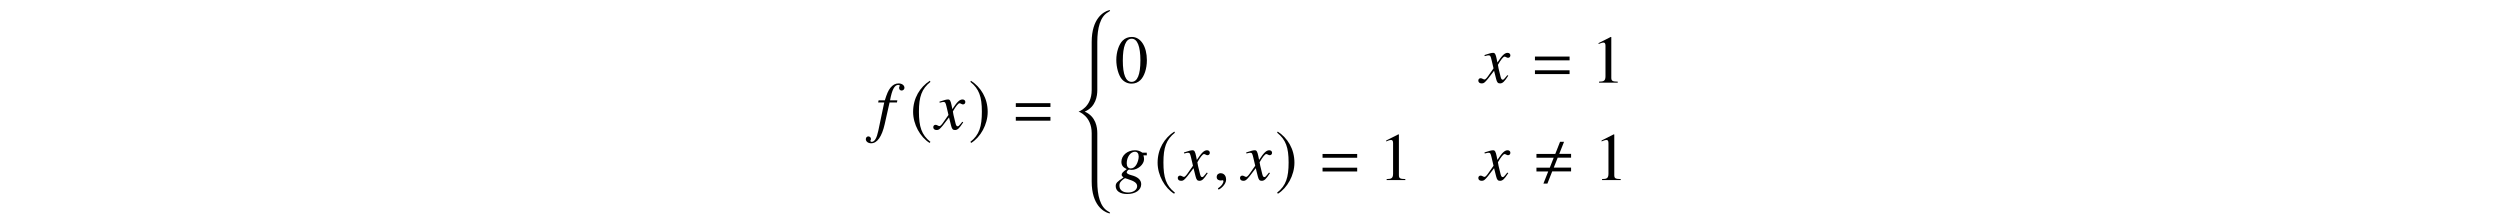
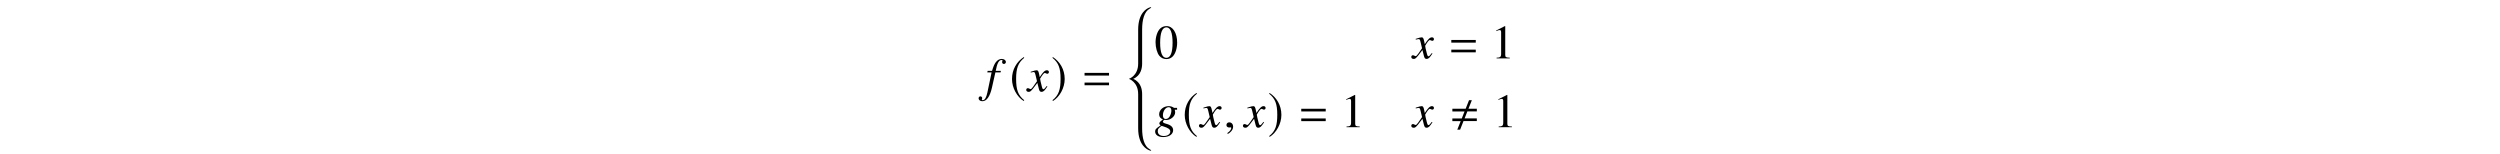
- <svg xmlns="http://www.w3.org/2000/svg" xmlns:xlink="http://www.w3.org/1999/xlink" version="1.1" width="368.204pt" height="31.964pt" viewBox="-.5 -31.464 368.204 31.964">
+ <svg xmlns="http://www.w3.org/2000/svg" xmlns:xlink="http://www.w3.org/1999/xlink" version="1.1" width="521.204pt" height="31.964pt" viewBox="-.5 -31.464 521.204 31.964">
  <defs>
    <use id="g11-48" xlink:href="#g10-48" transform="scale(1.369862)" />
    <use id="g11-49" xlink:href="#g10-49" transform="scale(1.369862)" />
+     <path id="g5-40" d="m5.121 29.33c0-.1-.159-.179-.279-.249c-1.176-.638-1.604-2.361-1.604-4.384v-7.133c0-.857-.199-2.461-1.853-3.178c1.654-.717 1.853-2.321 1.853-3.178v-7.093c0-2.022 .428-3.746 1.604-4.384c.12-.07 .279-.149 .279-.249c0-.03-.03-.04-.07-.04c-.06 0-.149 .02-.189 .04c-.667 .209-2.451 1.136-2.451 4.653v7.073c0 2.55-1.923 3.178-1.933 3.178c.01 0 1.933 .628 1.933 3.178v7.113c0 3.517 1.783 4.443 2.451 4.653c.04 .02 .13 .04 .189 .04c.04 0 .07-.01 .07-.04z" />
+     <path id="g12-60" d="m5.719-1.275v-.558h-2.55l.578-1.465h1.973v-.558h-1.743l.707-1.783h-.588l-.707 1.793h-2.77v.558h2.54l-.578 1.465h-1.963v.558h1.733l-.707 1.783h.588l.707-1.793h2.78z" />
+     <path id="g12-61" d="m5.499-3.288v-.558h-5.101v.558h5.101zm0 2.022v-.558h-5.101v.558h5.101z" />
    <path id="g10-48" d="m3.462-2.4c0-1.491-.662-2.516-1.615-2.516c-.4 0-.705 .124-.975 .378c-.422 .407-.698 1.244-.698 2.095c0 .793 .24 1.644 .582 2.051c.269 .32 .64 .495 1.062 .495c.371 0 .684-.124 .945-.378c.422-.4 .698-1.244 .698-2.124zm-.698 .015c0 1.52-.32 2.298-.945 2.298s-.945-.778-.945-2.291c0-1.542 .327-2.349 .953-2.349c.611 0 .938 .822 .938 2.342z" />
    <path id="g10-49" d="m2.865 0v-.109c-.575-.007-.691-.08-.691-.429v-4.364l-.058-.015l-1.309 .662v.102c.087-.036 .167-.065 .196-.08c.131-.051 .255-.08 .327-.08c.153 0 .218 .109 .218 .342v3.295c0 .24-.058 .407-.175 .473c-.109 .065-.211 .087-.516 .095v.109h2.007z" />
-     <path id="g12-60" d="m5.719-1.275v-.558h-2.55l.578-1.465h1.973v-.558h-1.743l.707-1.783h-.588l-.707 1.793h-2.77v.558h2.54l-.578 1.465h-1.963v.558h1.733l-.707 1.783h.588l.707-1.793h2.78z" />
-     <path id="g12-61" d="m5.499-3.288v-.558h-5.101v.558h5.101zm0 2.022v-.558h-5.101v.558h5.101z" />
-     <path id="g5-40" d="m5.121 29.33c0-.1-.159-.179-.279-.249c-1.176-.638-1.604-2.361-1.604-4.384v-7.133c0-.857-.199-2.461-1.853-3.178c1.654-.717 1.853-2.321 1.853-3.178v-7.093c0-2.022 .428-3.746 1.604-4.384c.12-.07 .279-.149 .279-.249c0-.03-.03-.04-.07-.04c-.06 0-.149 .02-.189 .04c-.667 .209-2.451 1.136-2.451 4.653v7.073c0 2.55-1.923 3.178-1.933 3.178c.01 0 1.933 .628 1.933 3.178v7.113c0 3.517 1.783 4.443 2.451 4.653c.04 .02 .13 .04 .189 .04c.04 0 .07-.01 .07-.04z" />
    <use id="g7-185" xlink:href="#g6-185" transform="scale(1.369862)" />
    <use id="g7-186" xlink:href="#g6-186" transform="scale(1.369862)" />
    <path id="g6-185" d="m2.145-5.215c-1.055 .684-1.796 1.862-1.796 3.345c0 1.353 .771 2.72 1.775 3.338l.087-.116c-.96-.756-1.236-1.636-1.236-3.244c0-1.615 .298-2.451 1.236-3.207l-.065-.116z" />
    <path id="g6-186" d="m.276-5.215l-.065 .116c.938 .756 1.236 1.593 1.236 3.207c0 1.607-.276 2.487-1.236 3.244l.087 .116c1.004-.618 1.775-1.985 1.775-3.338c0-1.484-.742-2.662-1.796-3.345z" />
    <path id="g9-53" d="m4.224-6.107c0-.369-.369-.648-.857-.648c-.478 0-.857 .209-1.215 .648c-.309 .399-.518 .867-.817 1.843h-.917l-.07 .319h.897l-.877 4.184c-.229 1.076-.548 1.614-.966 1.614c-.12 0-.199-.07-.199-.159c0-.04 .01-.06 .04-.11c.04-.06 .05-.1 .05-.159c0-.209-.179-.379-.389-.379s-.369 .179-.369 .408c0 .349 .339 .608 .787 .608c.887 0 1.574-.976 1.993-2.819l.717-3.188h1.086l.06-.319h-1.076c.289-1.574 .658-2.271 1.215-2.271c.139 0 .219 .05 .219 .13c0 0-.01 .05-.04 .09c-.05 .08-.06 .13-.06 .209c0 .239 .149 .399 .369 .399c.229 0 .418-.179 .418-.399z" />
    <path id="g9-54" d="m3.846 .598c-.01-.628-.488-1.066-1.445-1.315c-.438-.11-.697-.269-.697-.418s.229-.408 .359-.408c0 0 .04 0 .07 .01c.08 .02 .219 .03 .309 .03c.907 0 1.823-.797 1.823-1.574c0-.169-.03-.359-.09-.568h.498l-.01-.389h-.608c-.03 0-.08-.02-.159-.08c-.269-.179-.598-.279-.976-.279c-1.106 0-1.993 .767-1.993 1.704c.01 .518 .229 .817 .797 1.076c-.578 .399-.757 .598-.757 .837c0 .13 .09 .249 .279 .389c-.956 .628-1.156 .837-1.156 1.275c0 .717 .648 1.166 1.674 1.166c1.255 0 2.082-.588 2.082-1.455zm-.598 .299c0 .538-.568 .936-1.335 .936c-.797 0-1.275-.379-1.275-1.016c0-.239 .05-.408 .209-.598c.13-.169 .548-.498 .628-.498c0 0 .03 .01 .05 .02l.289 .09c1.056 .329 1.425 .608 1.435 1.066zm-.07-3.238c-.219 .408-.528 .628-.867 .628c-.389 0-.598-.289-.598-.767c0-.907 .558-1.694 1.196-1.694c.369 0 .558 .239 .568 .707c0 .349-.12 .787-.299 1.126z" />
    <path id="g9-71" d="m4.144-1.026l-.139-.08c-.08 .1-.13 .149-.219 .269c-.229 .299-.339 .399-.468 .399c-.139 0-.229-.13-.299-.408c-.02-.09-.03-.139-.04-.159c-.239-.936-.359-1.474-.359-1.624c.438-.767 .797-1.205 .976-1.205c.06 0 .149 .03 .239 .08c.12 .07 .189 .09 .279 .09c.199 0 .339-.149 .339-.359c0-.219-.169-.369-.408-.369c-.438 0-.807 .359-1.504 1.425l-.11-.548c-.139-.677-.249-.877-.518-.877c-.229 0-.548 .08-1.166 .289l-.11 .04l.04 .149l.169-.04c.189-.05 .309-.07 .389-.07c.249 0 .309 .09 .448 .687l.289 1.225l-.817 1.166c-.209 .299-.399 .478-.508 .478c-.06 0-.159-.03-.259-.09c-.13-.07-.229-.1-.319-.1c-.199 0-.339 .149-.339 .349c0 .259 .189 .418 .498 .418s.428-.09 .927-.687l.897-1.176l.299 1.196c.13 .518 .259 .667 .578 .667c.379 0 .638-.239 1.215-1.136z" />
    <path id="g9-150" d="m1.943-.06c0-.827-.578-.956-.807-.956c-.249 0-.578 .149-.578 .578c0 .399 .359 .498 .618 .498c.07 0 .12-.01 .149-.02c.04-.01 .07-.02 .09-.02c.07 0 .139 .05 .139 .139c0 .189-.159 .638-.817 1.056l.09 .189c.299-.1 1.116-.757 1.116-1.465z" />
  </defs>
  <g id="page164">
-     <use x="128.485" y="-12.423" xlink:href="#g9-53" />
-     <use x="133.506" y="-12.423" xlink:href="#g7-185" />
-     <use x="137.222" y="-12.423" xlink:href="#g9-71" />
-     <use x="142.129" y="-12.423" xlink:href="#g7-186" />
-     <use x="148.712" y="-12.423" xlink:href="#g12-61" />
-     <use x="157.875" y="-29.41" xlink:href="#g5-40" />
-     <use x="163.673" y="-19.288" xlink:href="#g11-48" />
-     <use x="217.498" y="-19.288" xlink:href="#g9-71" />
-     <use x="225.172" y="-19.288" xlink:href="#g12-61" />
-     <use x="233.837" y="-19.288" xlink:href="#g11-49" />
-     <use x="163.733" y="-4.942" xlink:href="#g9-54" />
-     <use x="169.516" y="-4.942" xlink:href="#g7-185" />
-     <use x="173.232" y="-4.942" xlink:href="#g9-71" />
-     <use x="178.139" y="-4.942" xlink:href="#g9-150" />
-     <use x="182.399" y="-4.942" xlink:href="#g9-71" />
-     <use x="187.306" y="-4.942" xlink:href="#g7-186" />
-     <use x="193.889" y="-4.942" xlink:href="#g12-61" />
-     <use x="202.554" y="-4.942" xlink:href="#g11-49" />
-     <use x="217.498" y="-4.942" xlink:href="#g9-71" />
-     <use x="225.172" y="-4.942" xlink:href="#g12-60" />
-     <use x="234.276" y="-4.942" xlink:href="#g11-49" />
+     <use x="204.985" y="-12.423" xlink:href="#g9-53" />
+     <use x="210.006" y="-12.423" xlink:href="#g7-185" />
+     <use x="213.722" y="-12.423" xlink:href="#g9-71" />
+     <use x="218.629" y="-12.423" xlink:href="#g7-186" />
+     <use x="225.212" y="-12.423" xlink:href="#g12-61" />
+     <use x="234.375" y="-29.41" xlink:href="#g5-40" />
+     <use x="240.173" y="-19.288" xlink:href="#g11-48" />
+     <use x="293.998" y="-19.288" xlink:href="#g9-71" />
+     <use x="301.672" y="-19.288" xlink:href="#g12-61" />
+     <use x="310.337" y="-19.288" xlink:href="#g11-49" />
+     <use x="240.233" y="-4.942" xlink:href="#g9-54" />
+     <use x="246.016" y="-4.942" xlink:href="#g7-185" />
+     <use x="249.732" y="-4.942" xlink:href="#g9-71" />
+     <use x="254.639" y="-4.942" xlink:href="#g9-150" />
+     <use x="258.899" y="-4.942" xlink:href="#g9-71" />
+     <use x="263.806" y="-4.942" xlink:href="#g7-186" />
+     <use x="270.389" y="-4.942" xlink:href="#g12-61" />
+     <use x="279.054" y="-4.942" xlink:href="#g11-49" />
+     <use x="293.998" y="-4.942" xlink:href="#g9-71" />
+     <use x="301.672" y="-4.942" xlink:href="#g12-60" />
+     <use x="310.776" y="-4.942" xlink:href="#g11-49" />
  </g>
</svg>
